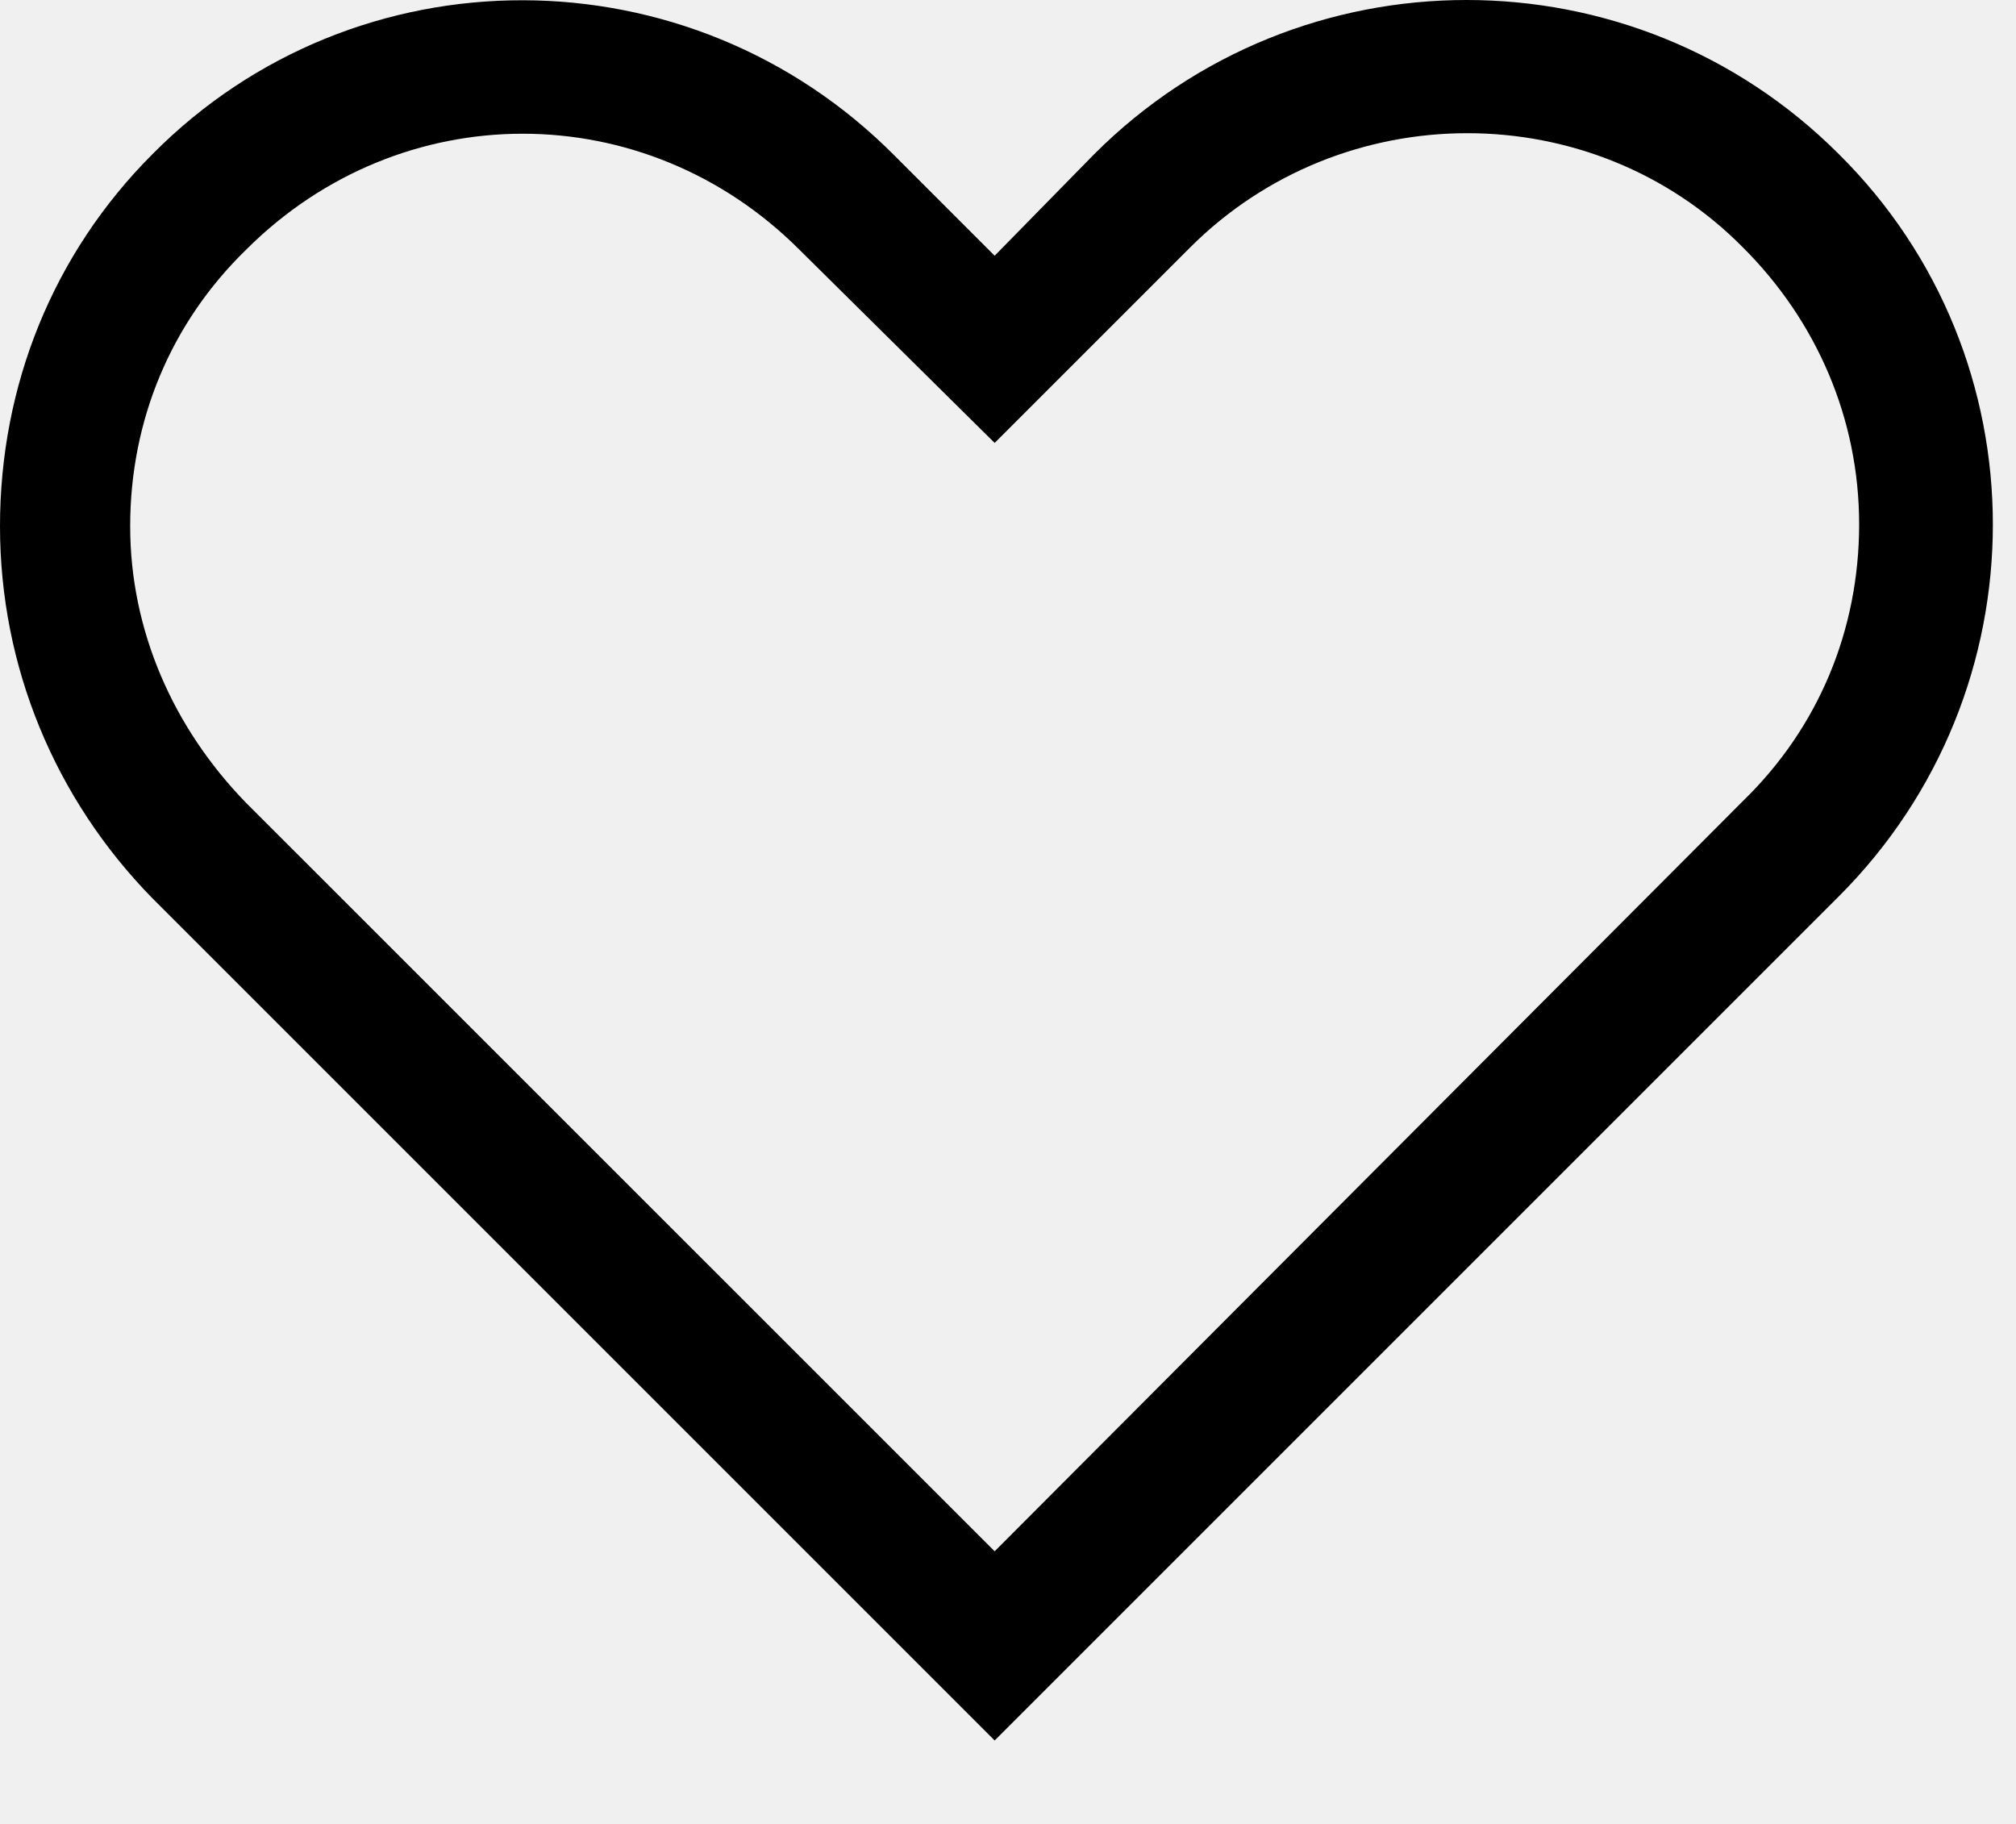
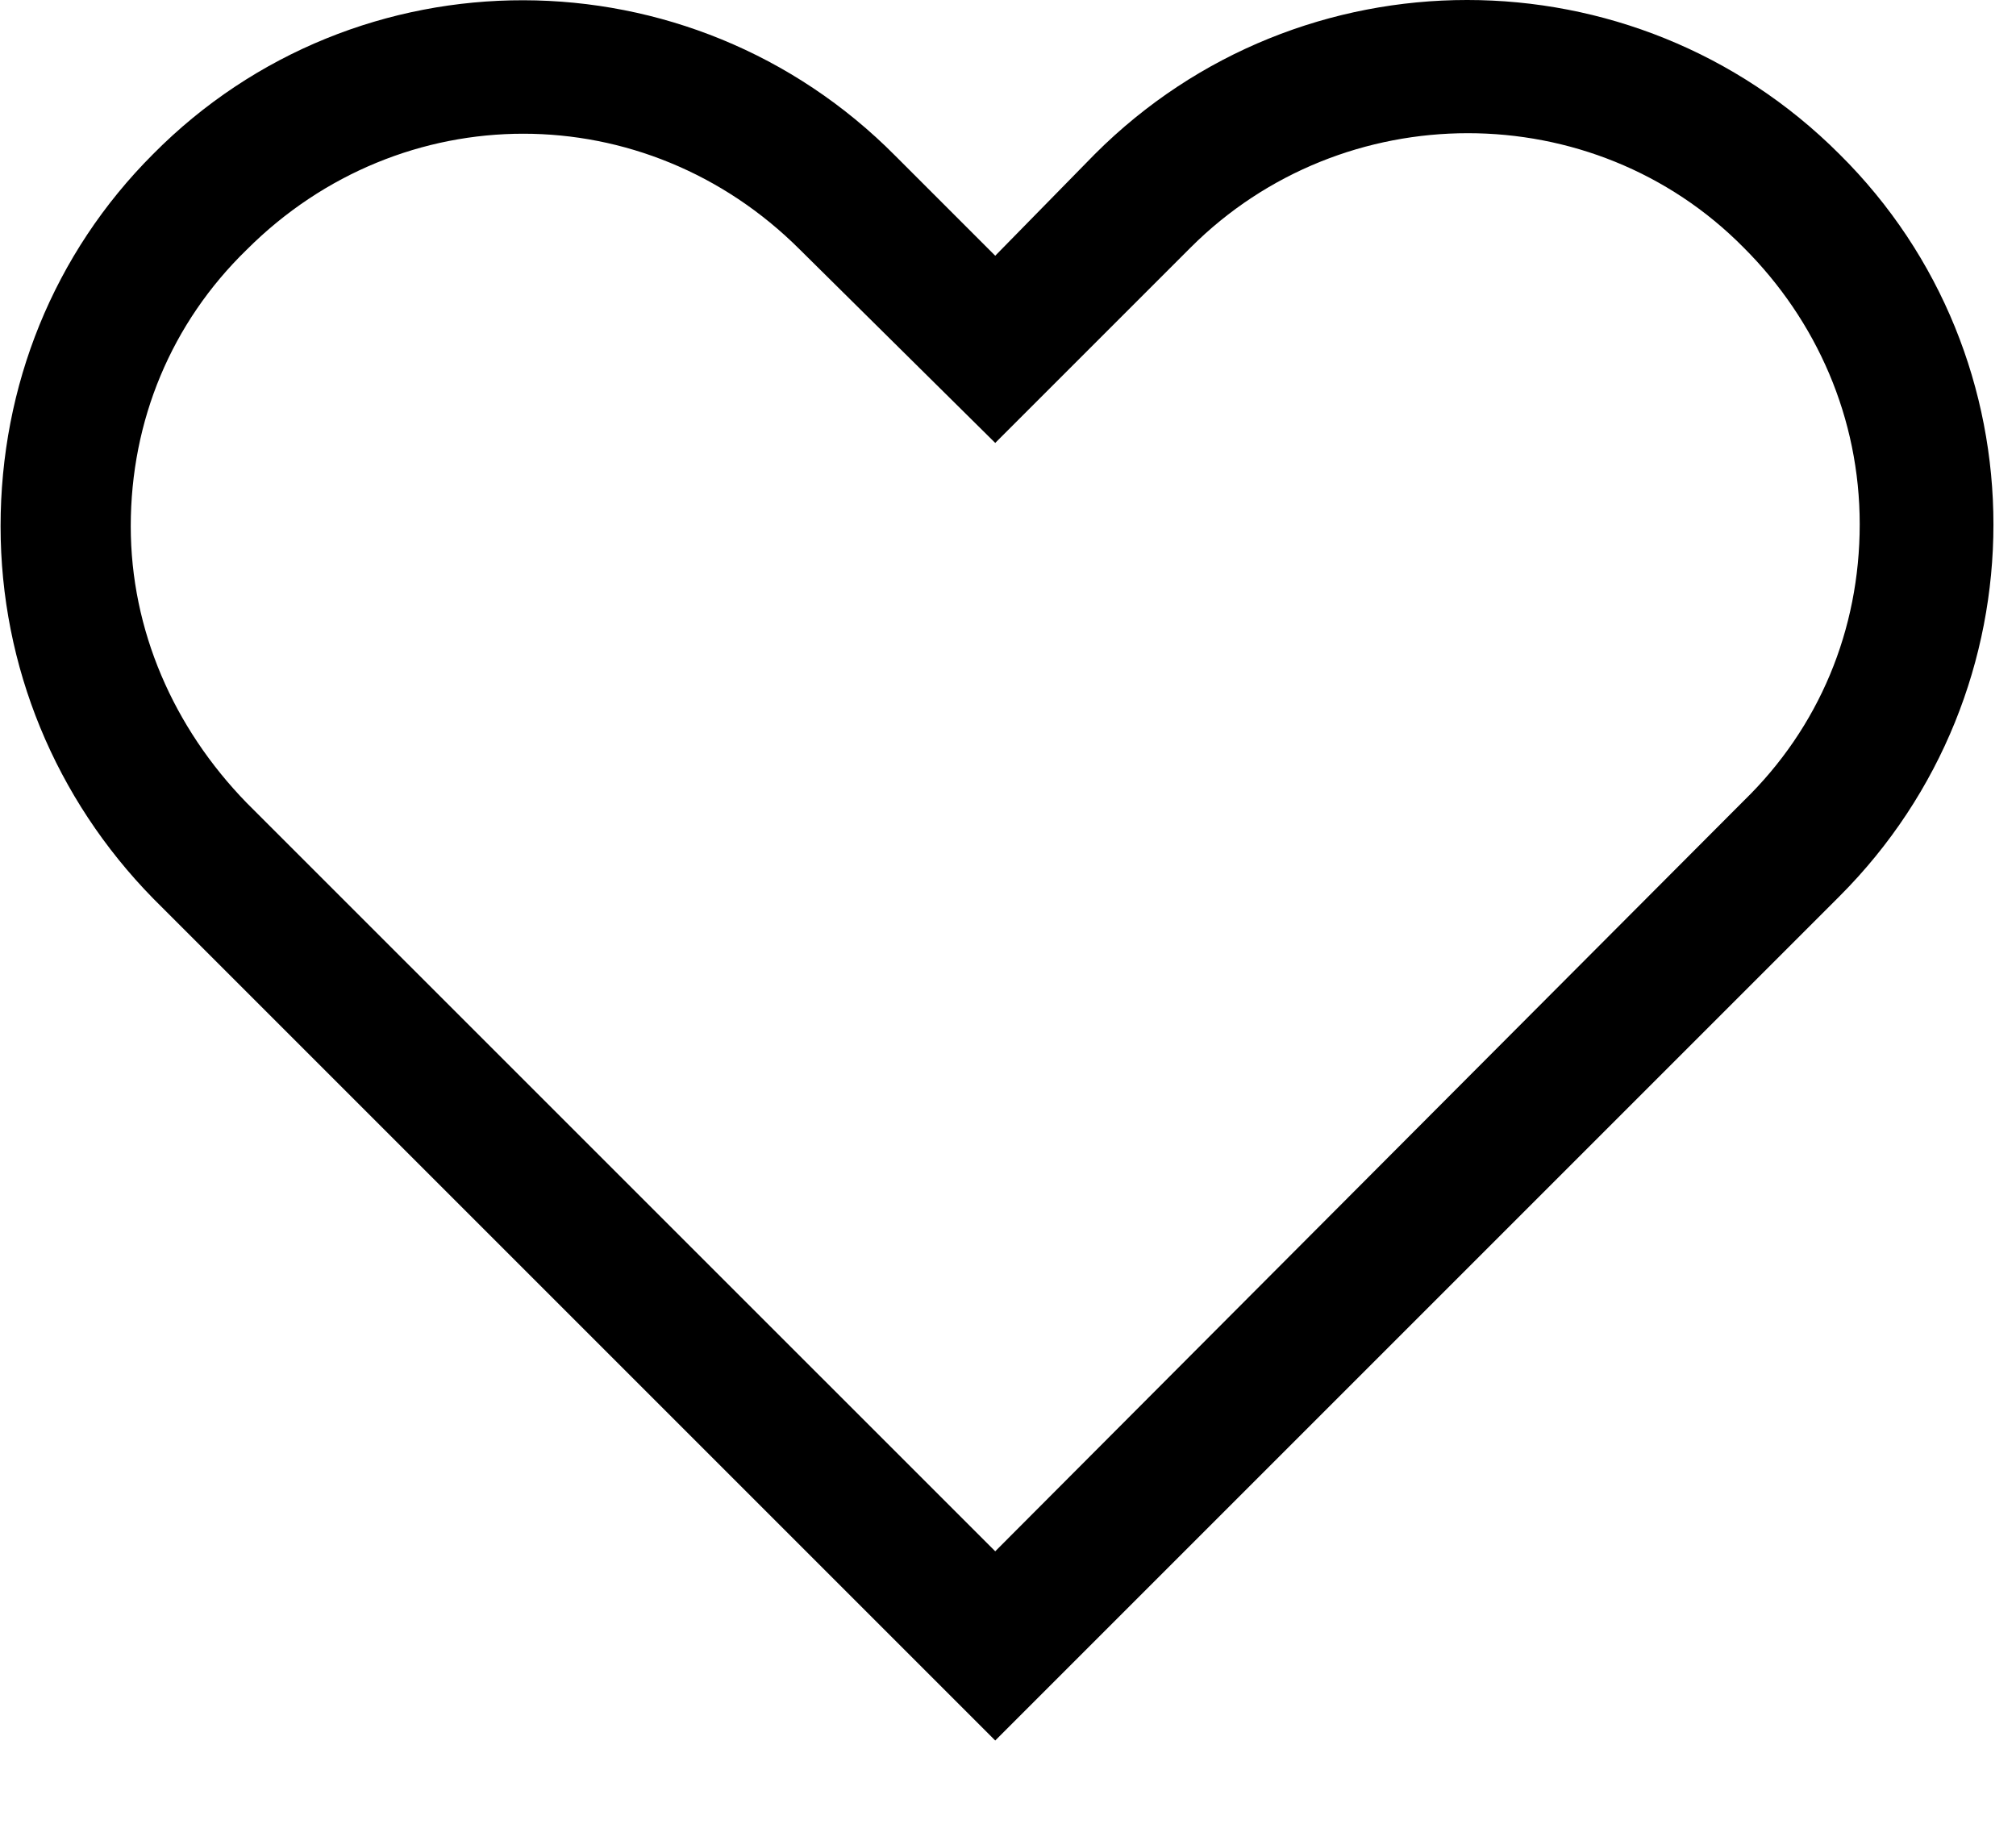
<svg xmlns="http://www.w3.org/2000/svg" width="21" height="19" viewBox="0 0 21 19" fill="none">
-   <path d="M19.154 9.338C21.294 7.198 21.294 3.724 19.154 1.605C17.014 -0.535 13.539 -0.535 11.399 1.605L10.361 2.664L9.323 1.626C7.183 -0.535 3.708 -0.535 1.589 1.605C0.551 2.643 0 4.02 0 5.482C0 6.944 0.572 8.321 1.589 9.359L10.361 18.131L19.154 9.338ZM1.356 5.482C1.356 4.38 1.78 3.363 2.564 2.601C3.369 1.796 4.407 1.393 5.445 1.393C6.484 1.393 7.522 1.796 8.327 2.601L10.361 4.614L12.395 2.58C13.984 0.99 16.59 0.99 18.158 2.58C18.921 3.342 19.366 4.359 19.366 5.461C19.366 6.563 18.942 7.58 18.158 8.342L10.361 16.16L2.564 8.364C1.801 7.58 1.356 6.563 1.356 5.482Z" fill="black" />
+   <rect width="21" height="19" fill="#E5E5E5" />
+   <rect width="1280" height="1217" transform="translate(-1043 -643)" fill="black" />
+   <rect x="-244" y="-313" width="282" height="361" rx="10" fill="white" />
+   <path d="M19.16 9.338C21.3 7.198 21.3 3.724 19.16 1.605C17.02 -0.535 13.545 -0.535 11.405 1.605L10.367 2.664L9.329 1.626C7.189 -0.535 3.714 -0.535 1.595 1.605C0.557 2.643 0.006 4.02 0.006 5.482C0.006 6.944 0.578 8.321 1.595 9.359L10.367 18.131L19.16 9.338ZM1.362 5.482C1.362 4.38 1.786 3.363 2.57 2.601C3.375 1.796 4.413 1.393 5.451 1.393C6.489 1.393 7.528 1.796 8.333 2.601L10.367 4.614L12.401 2.58C13.99 0.99 16.596 0.99 18.164 2.58C18.927 3.342 19.372 4.359 19.372 5.461C19.372 6.563 18.948 7.58 18.164 8.342L10.367 16.16L2.57 8.364C1.807 7.58 1.362 6.563 1.362 5.482Z" fill="black" />
</svg>
